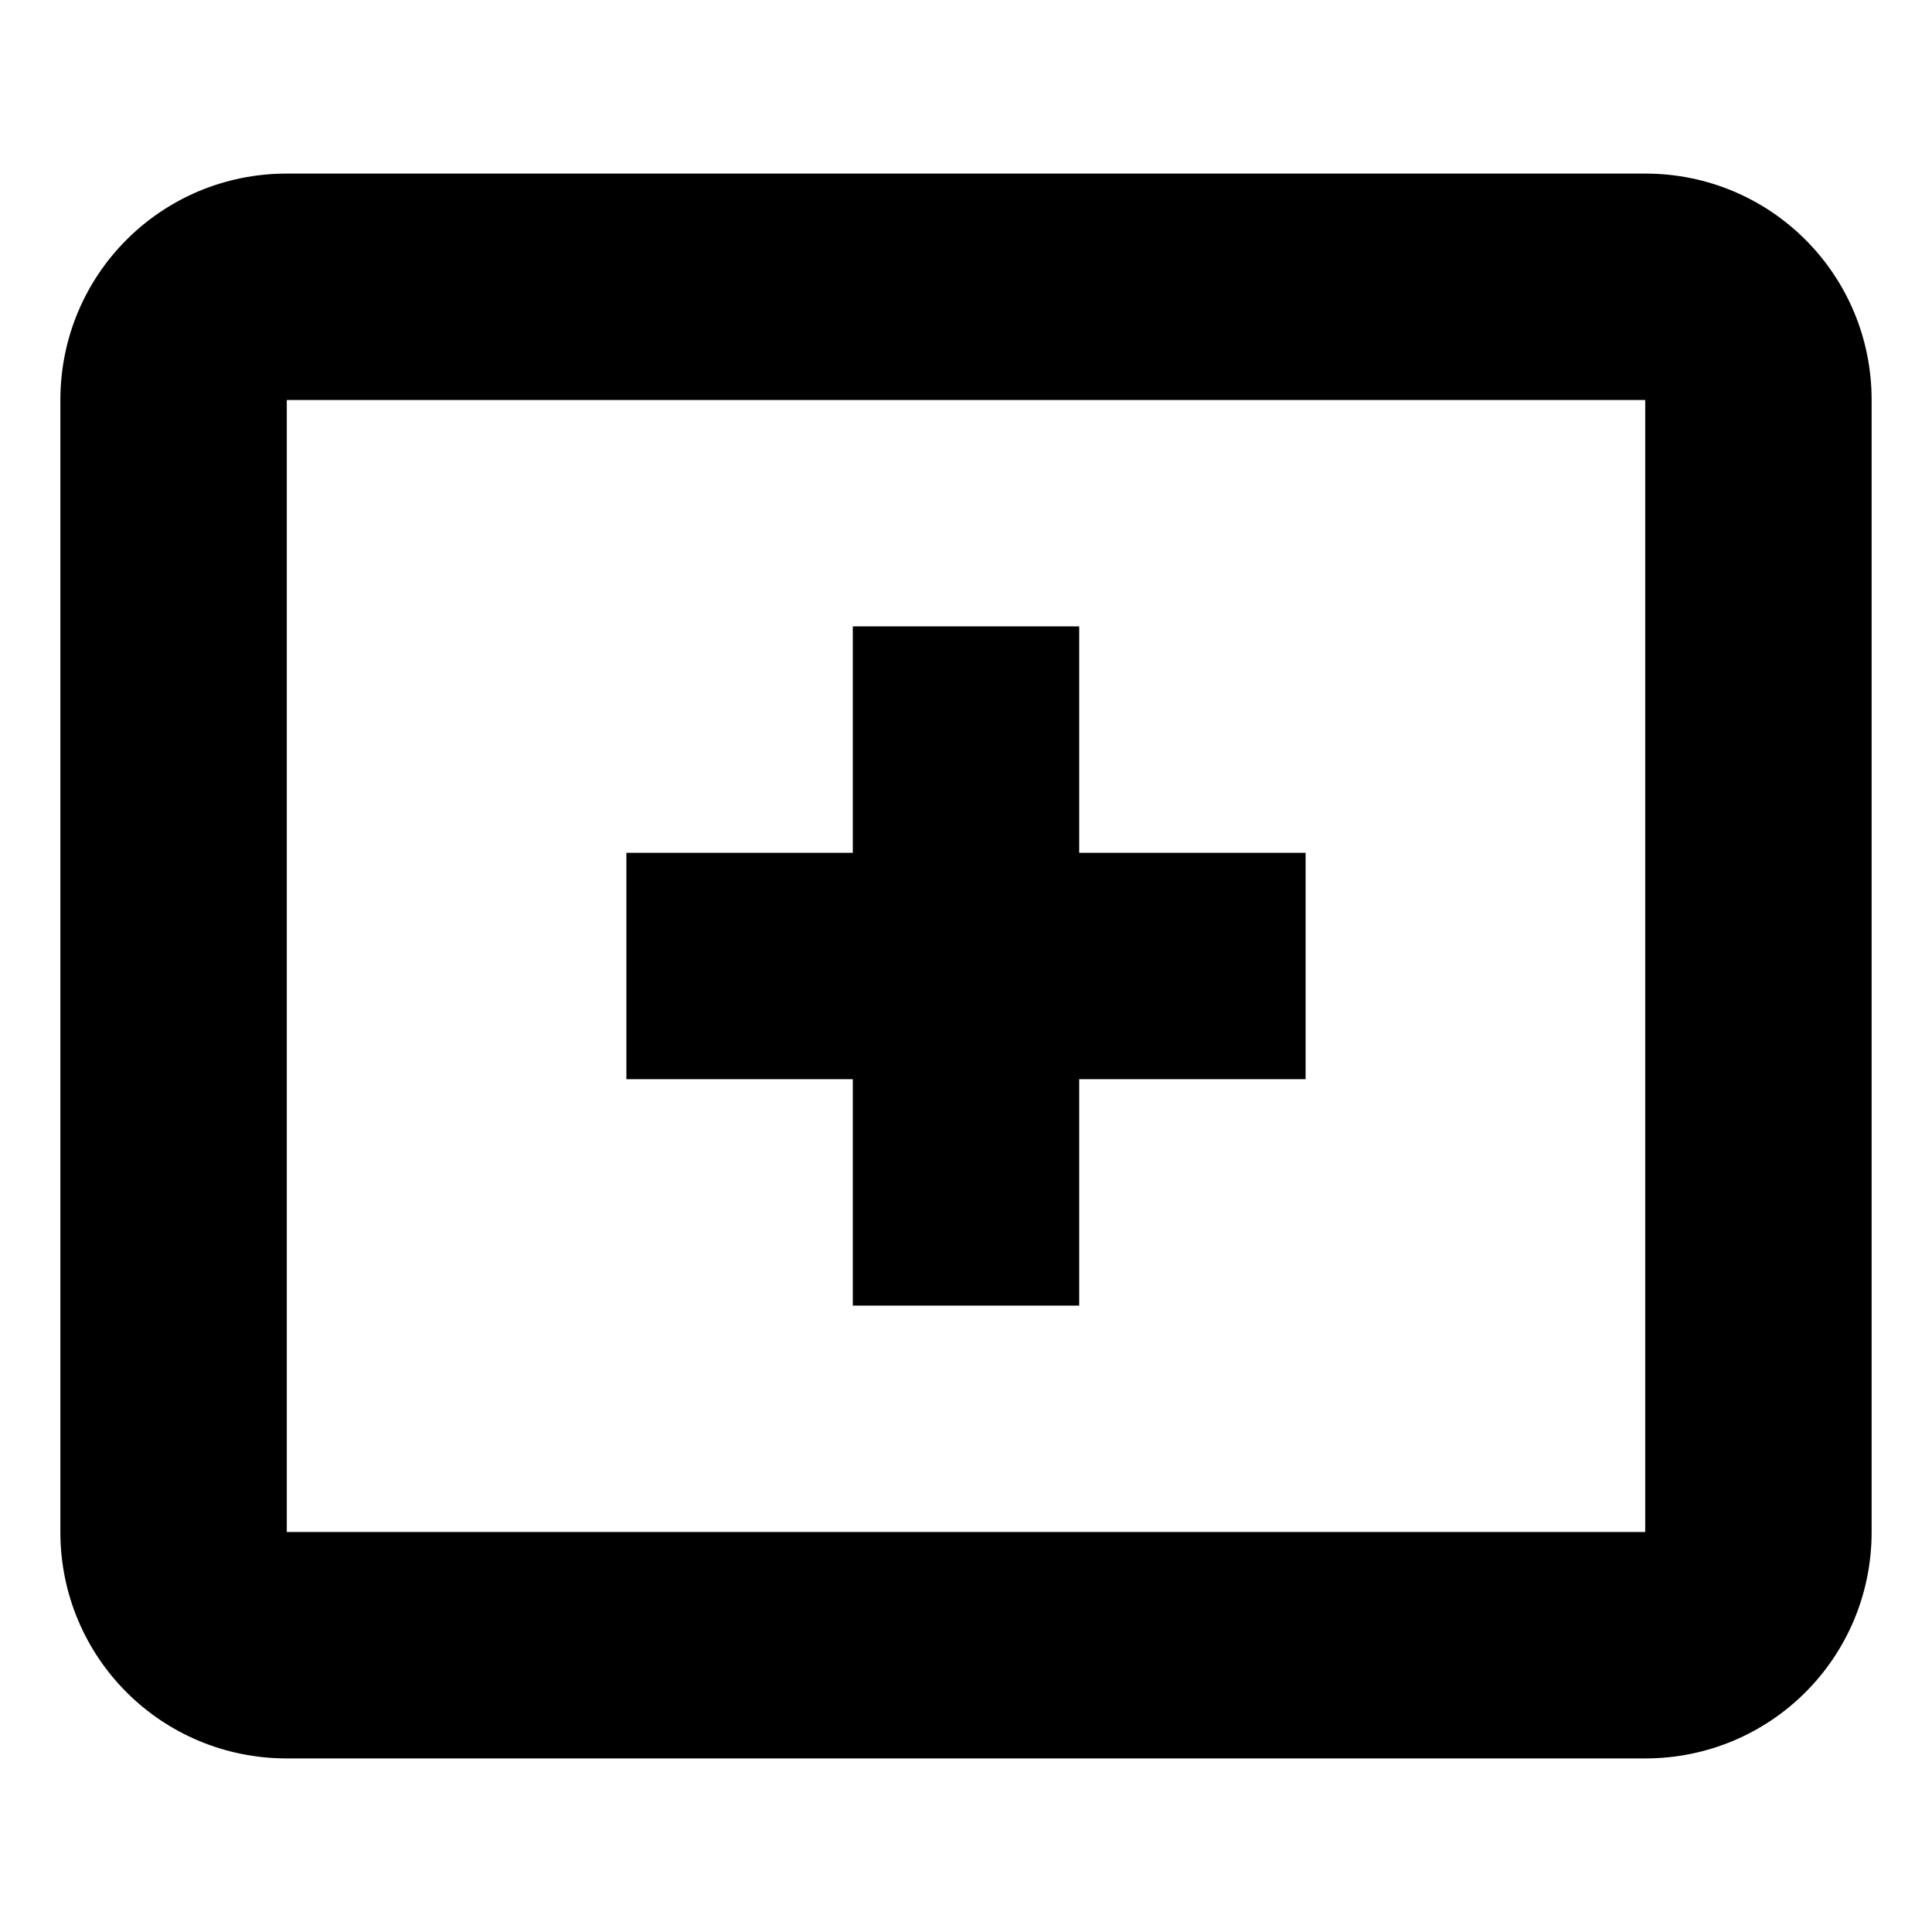
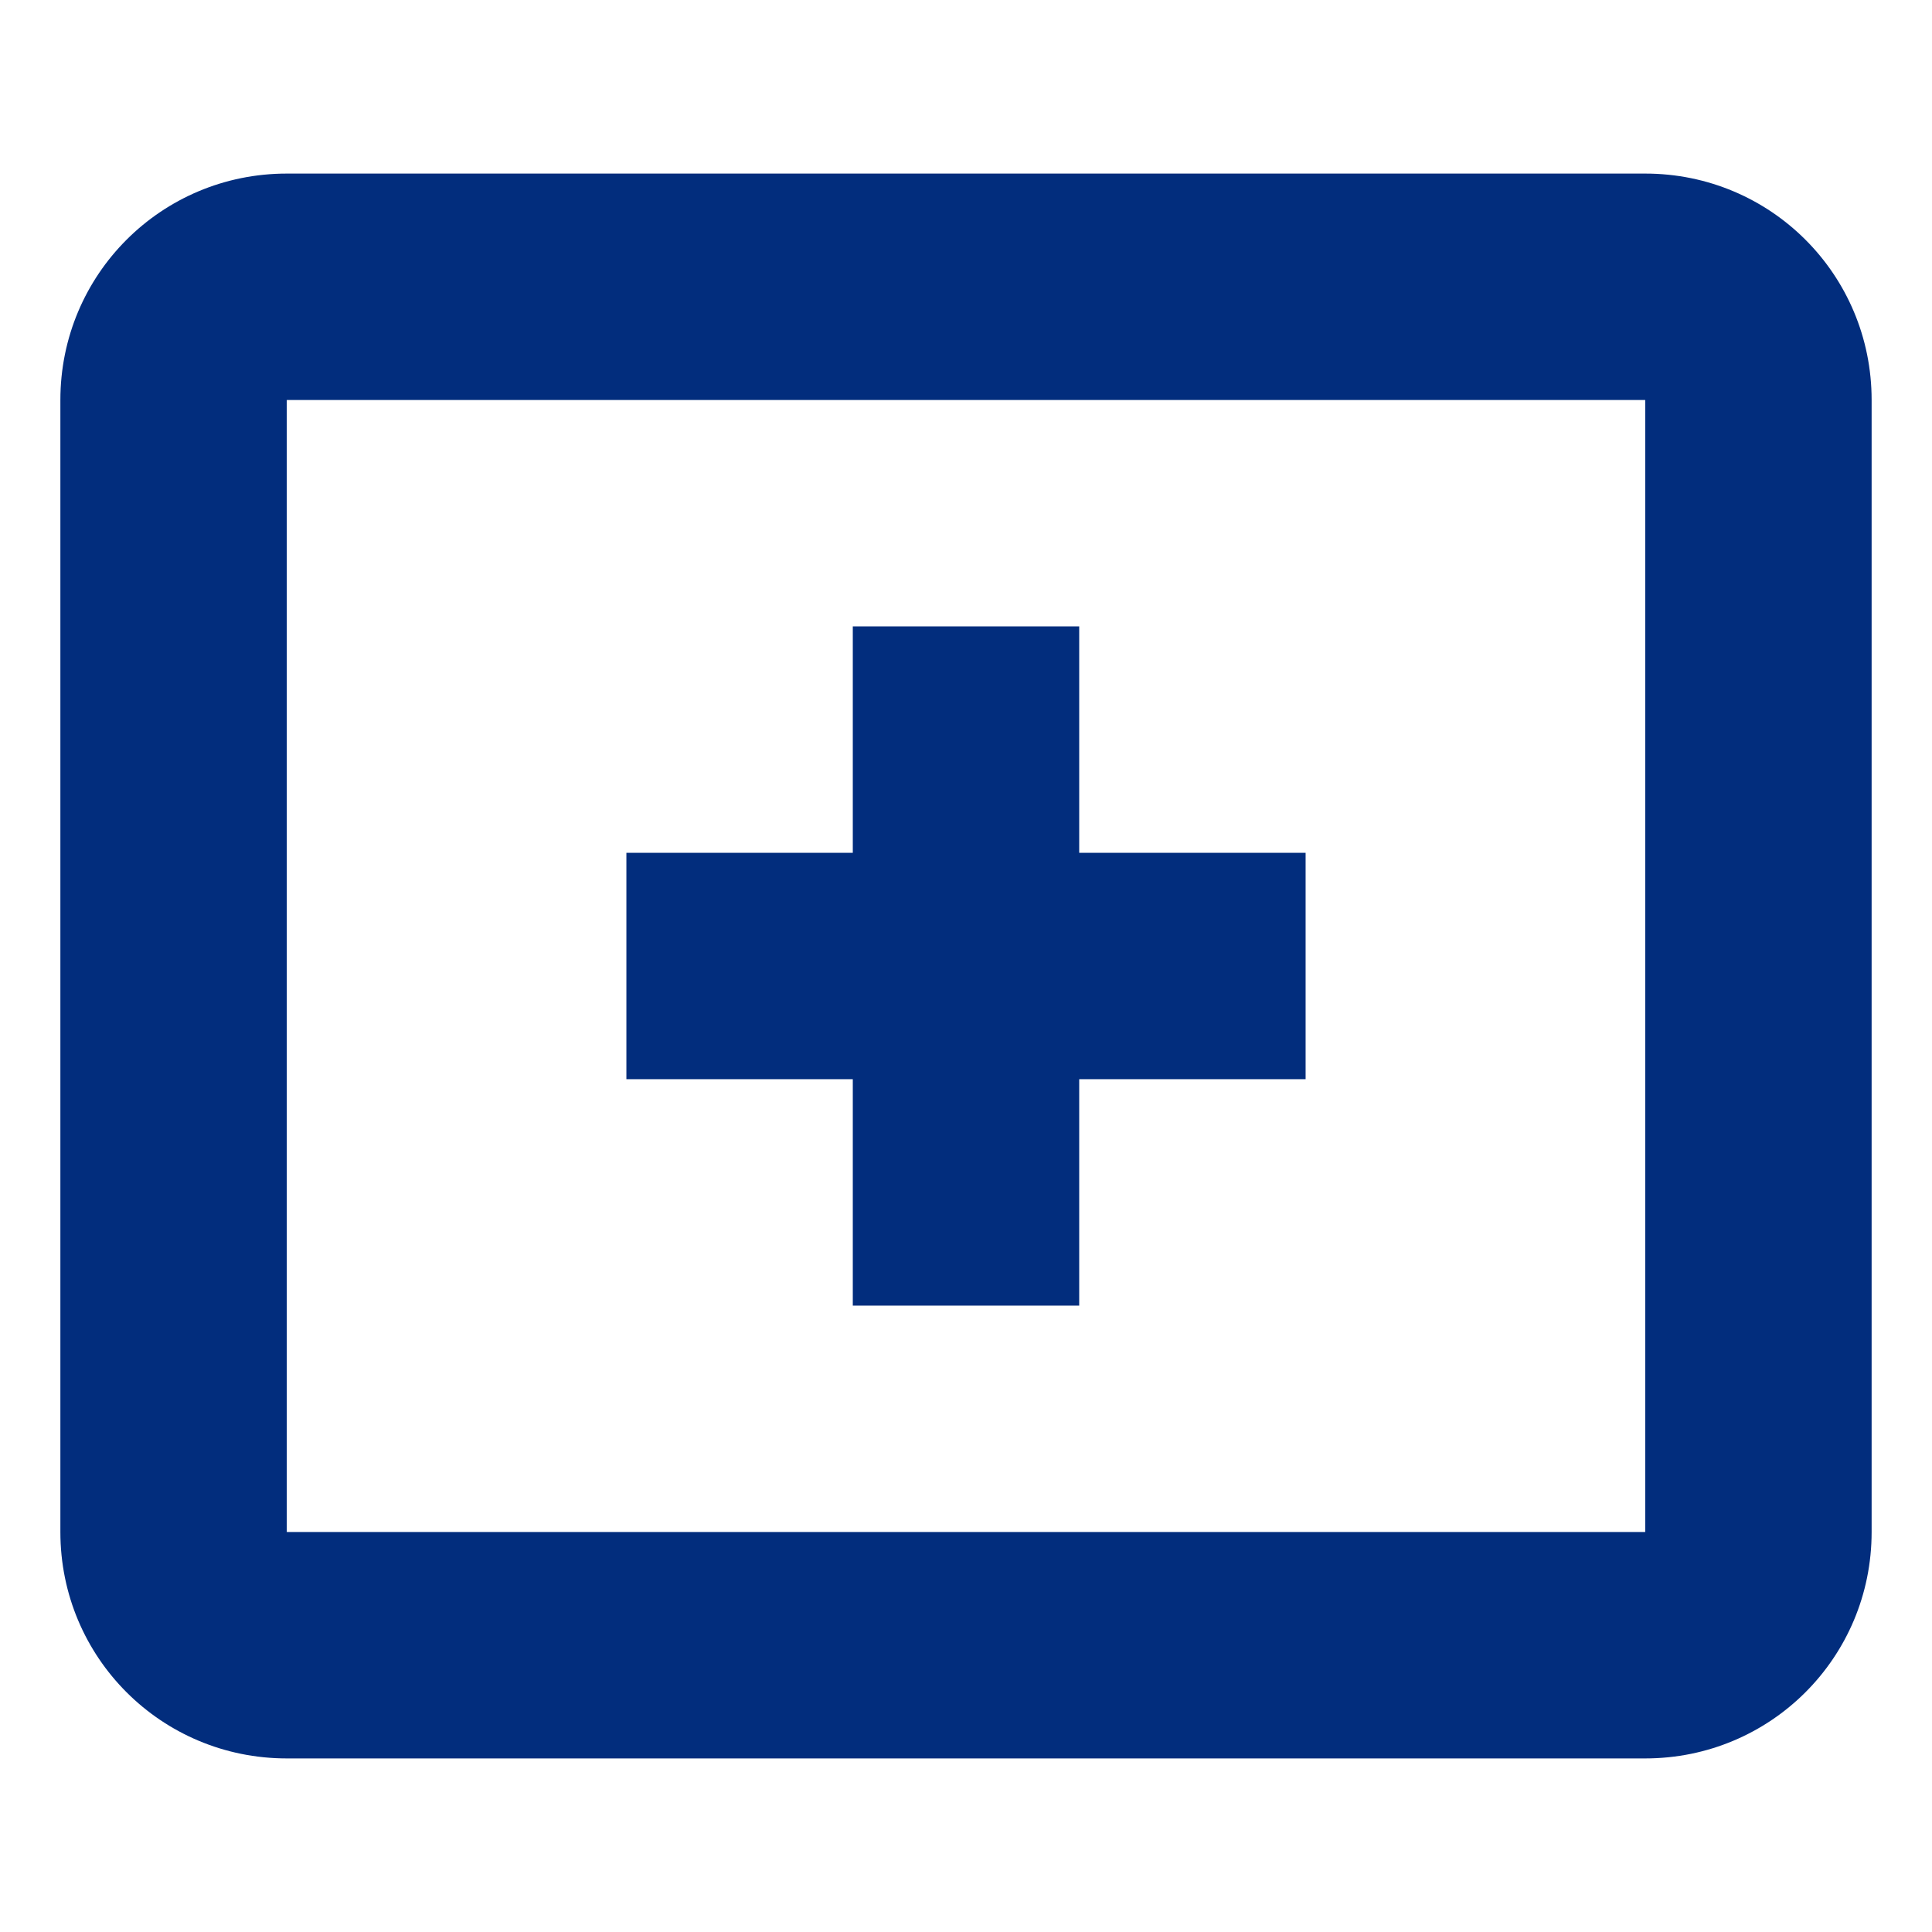
<svg xmlns="http://www.w3.org/2000/svg" width="512" height="512" viewBox="0 0 512 512">
-   <path fill="currentColor" d="M76 46c-33.24 0-60 26.76-60 60v300c0 33.24 26.76 60 60 60h360c33.24 0 60-26.76 60-60V106c0-33.24-26.76-60-60-60zm0 60h360v300H76zm150 60v60h-60v60h60v60h60v-60h60v-60h-60v-60z" />
+   <path fill="#022D7D" d="M76 46c-33.24 0-60 26.76-60 60v300c0 33.24 26.76 60 60 60h360c33.24 0 60-26.76 60-60V106c0-33.24-26.76-60-60-60zm0 60h360v300H76zm150 60v60h-60v60h60v60h60v-60h60v-60h-60v-60z" />
</svg>
